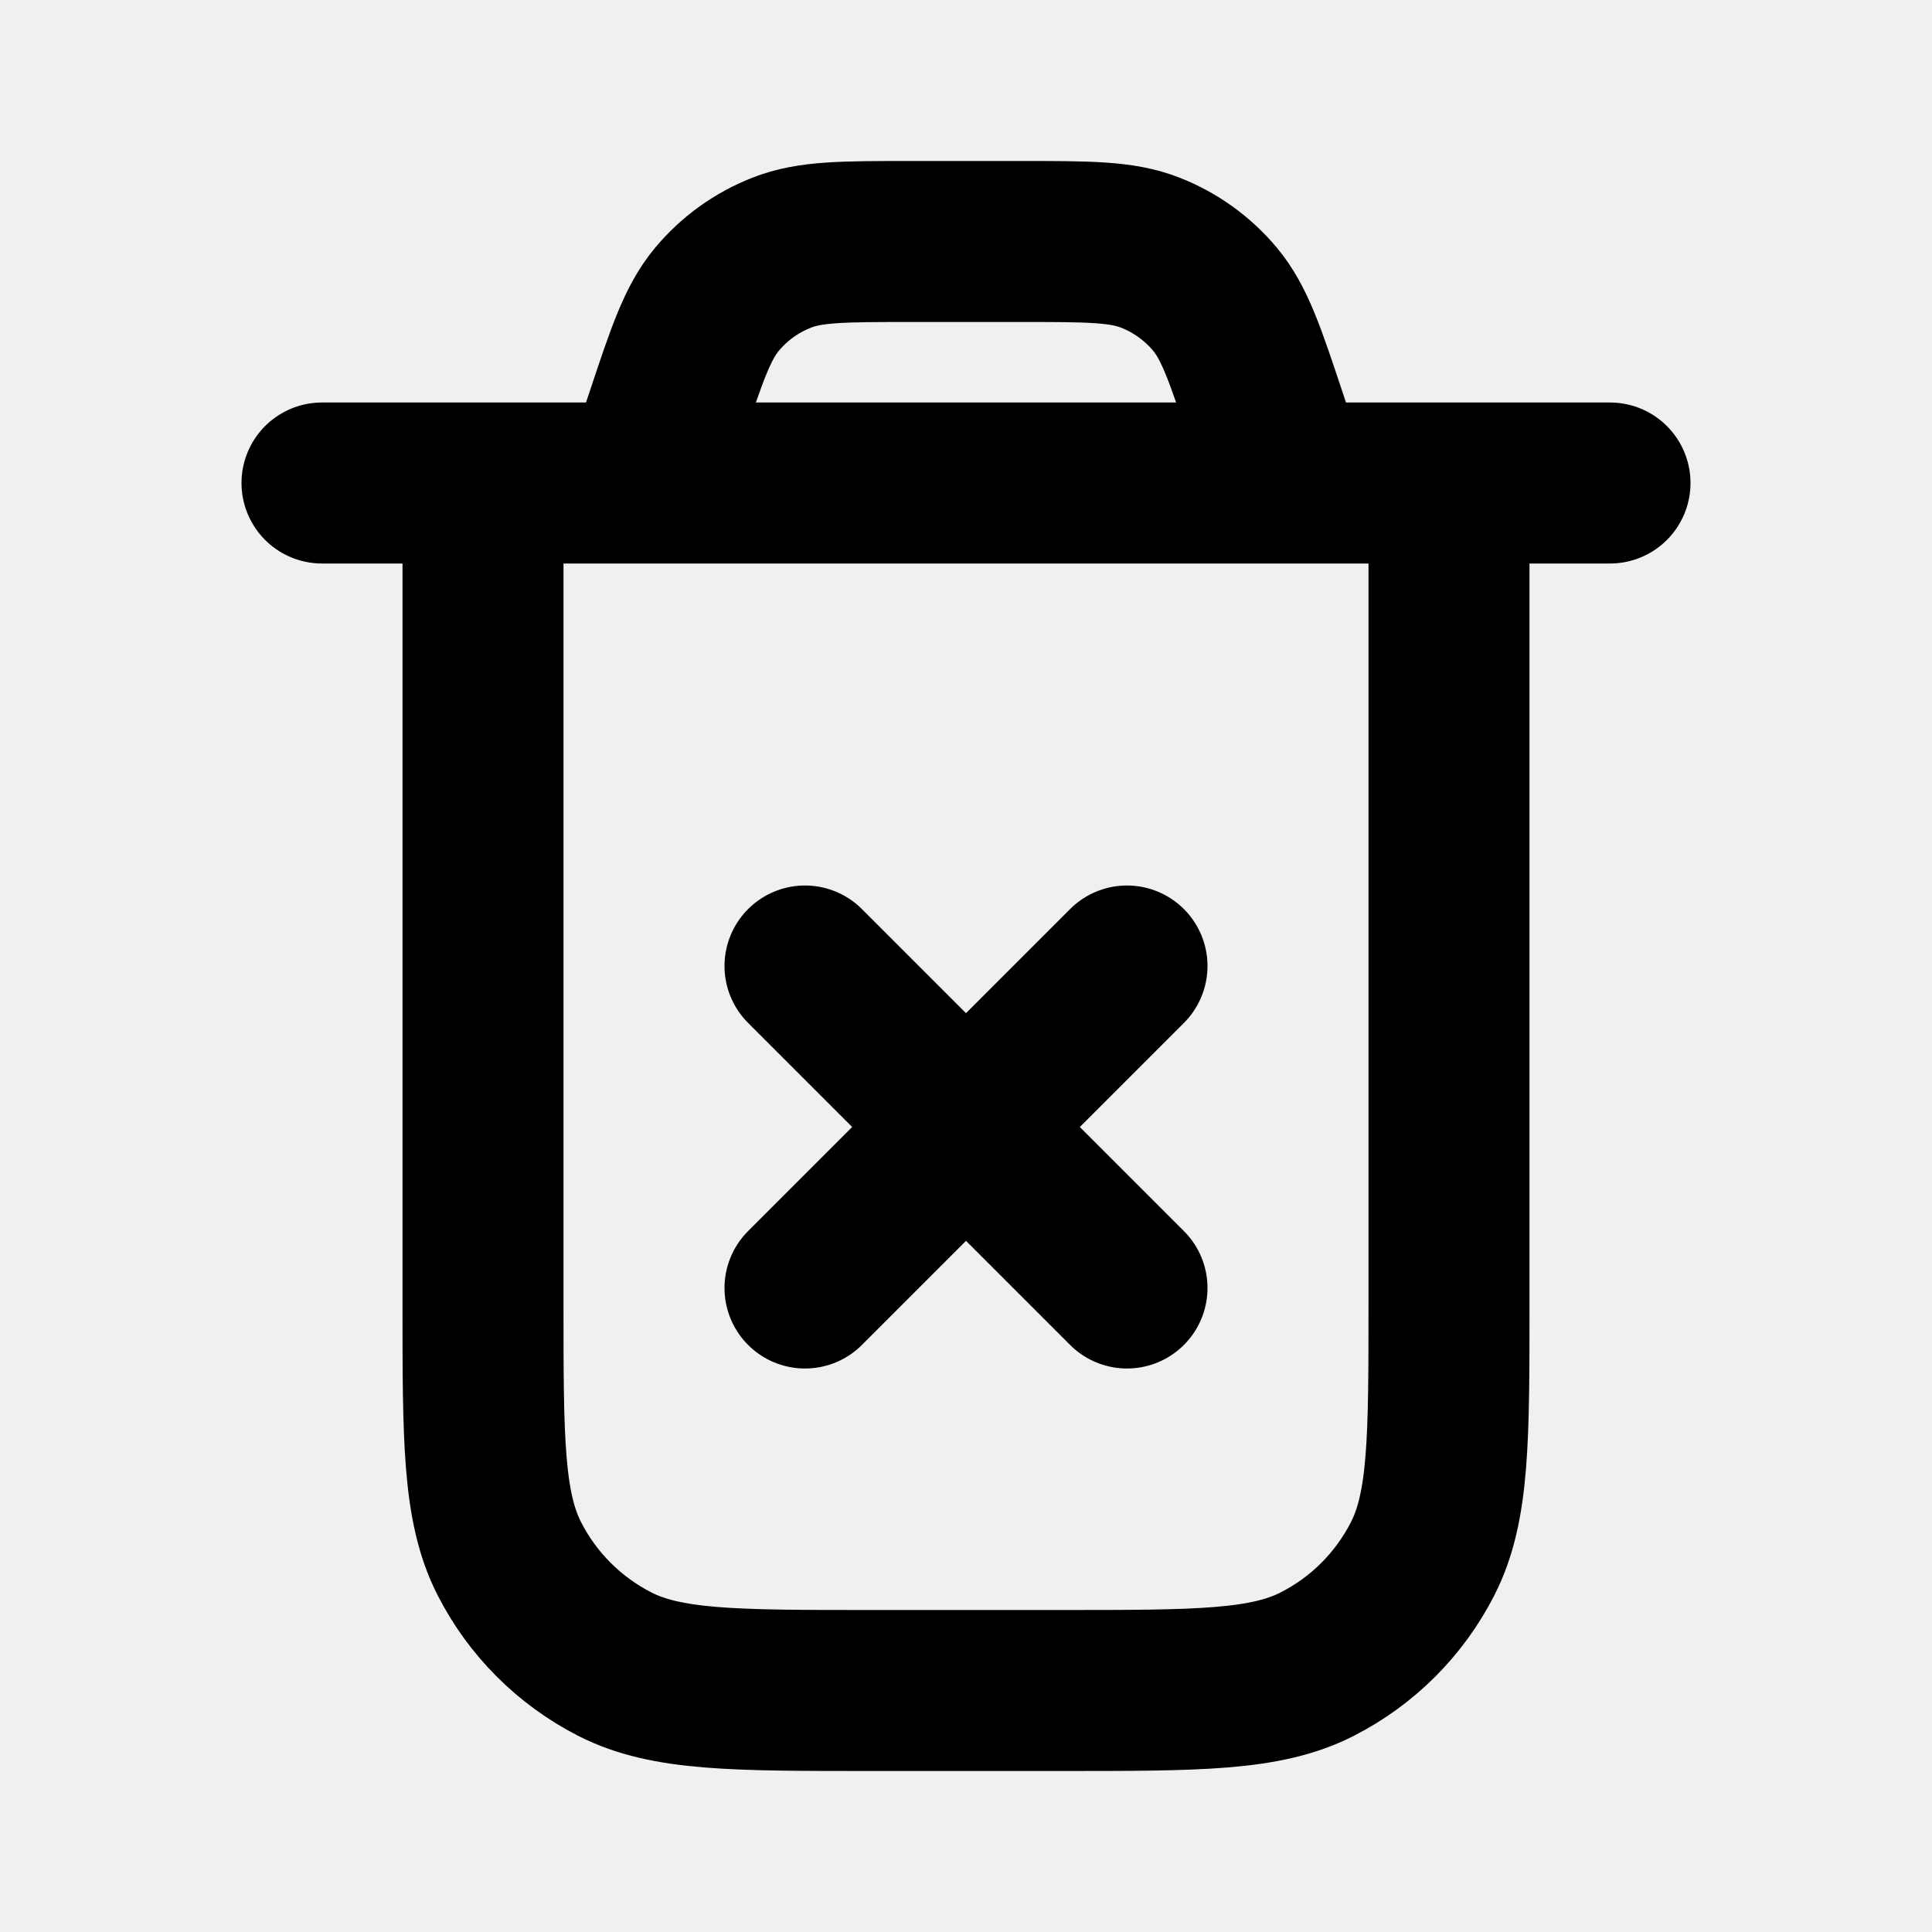
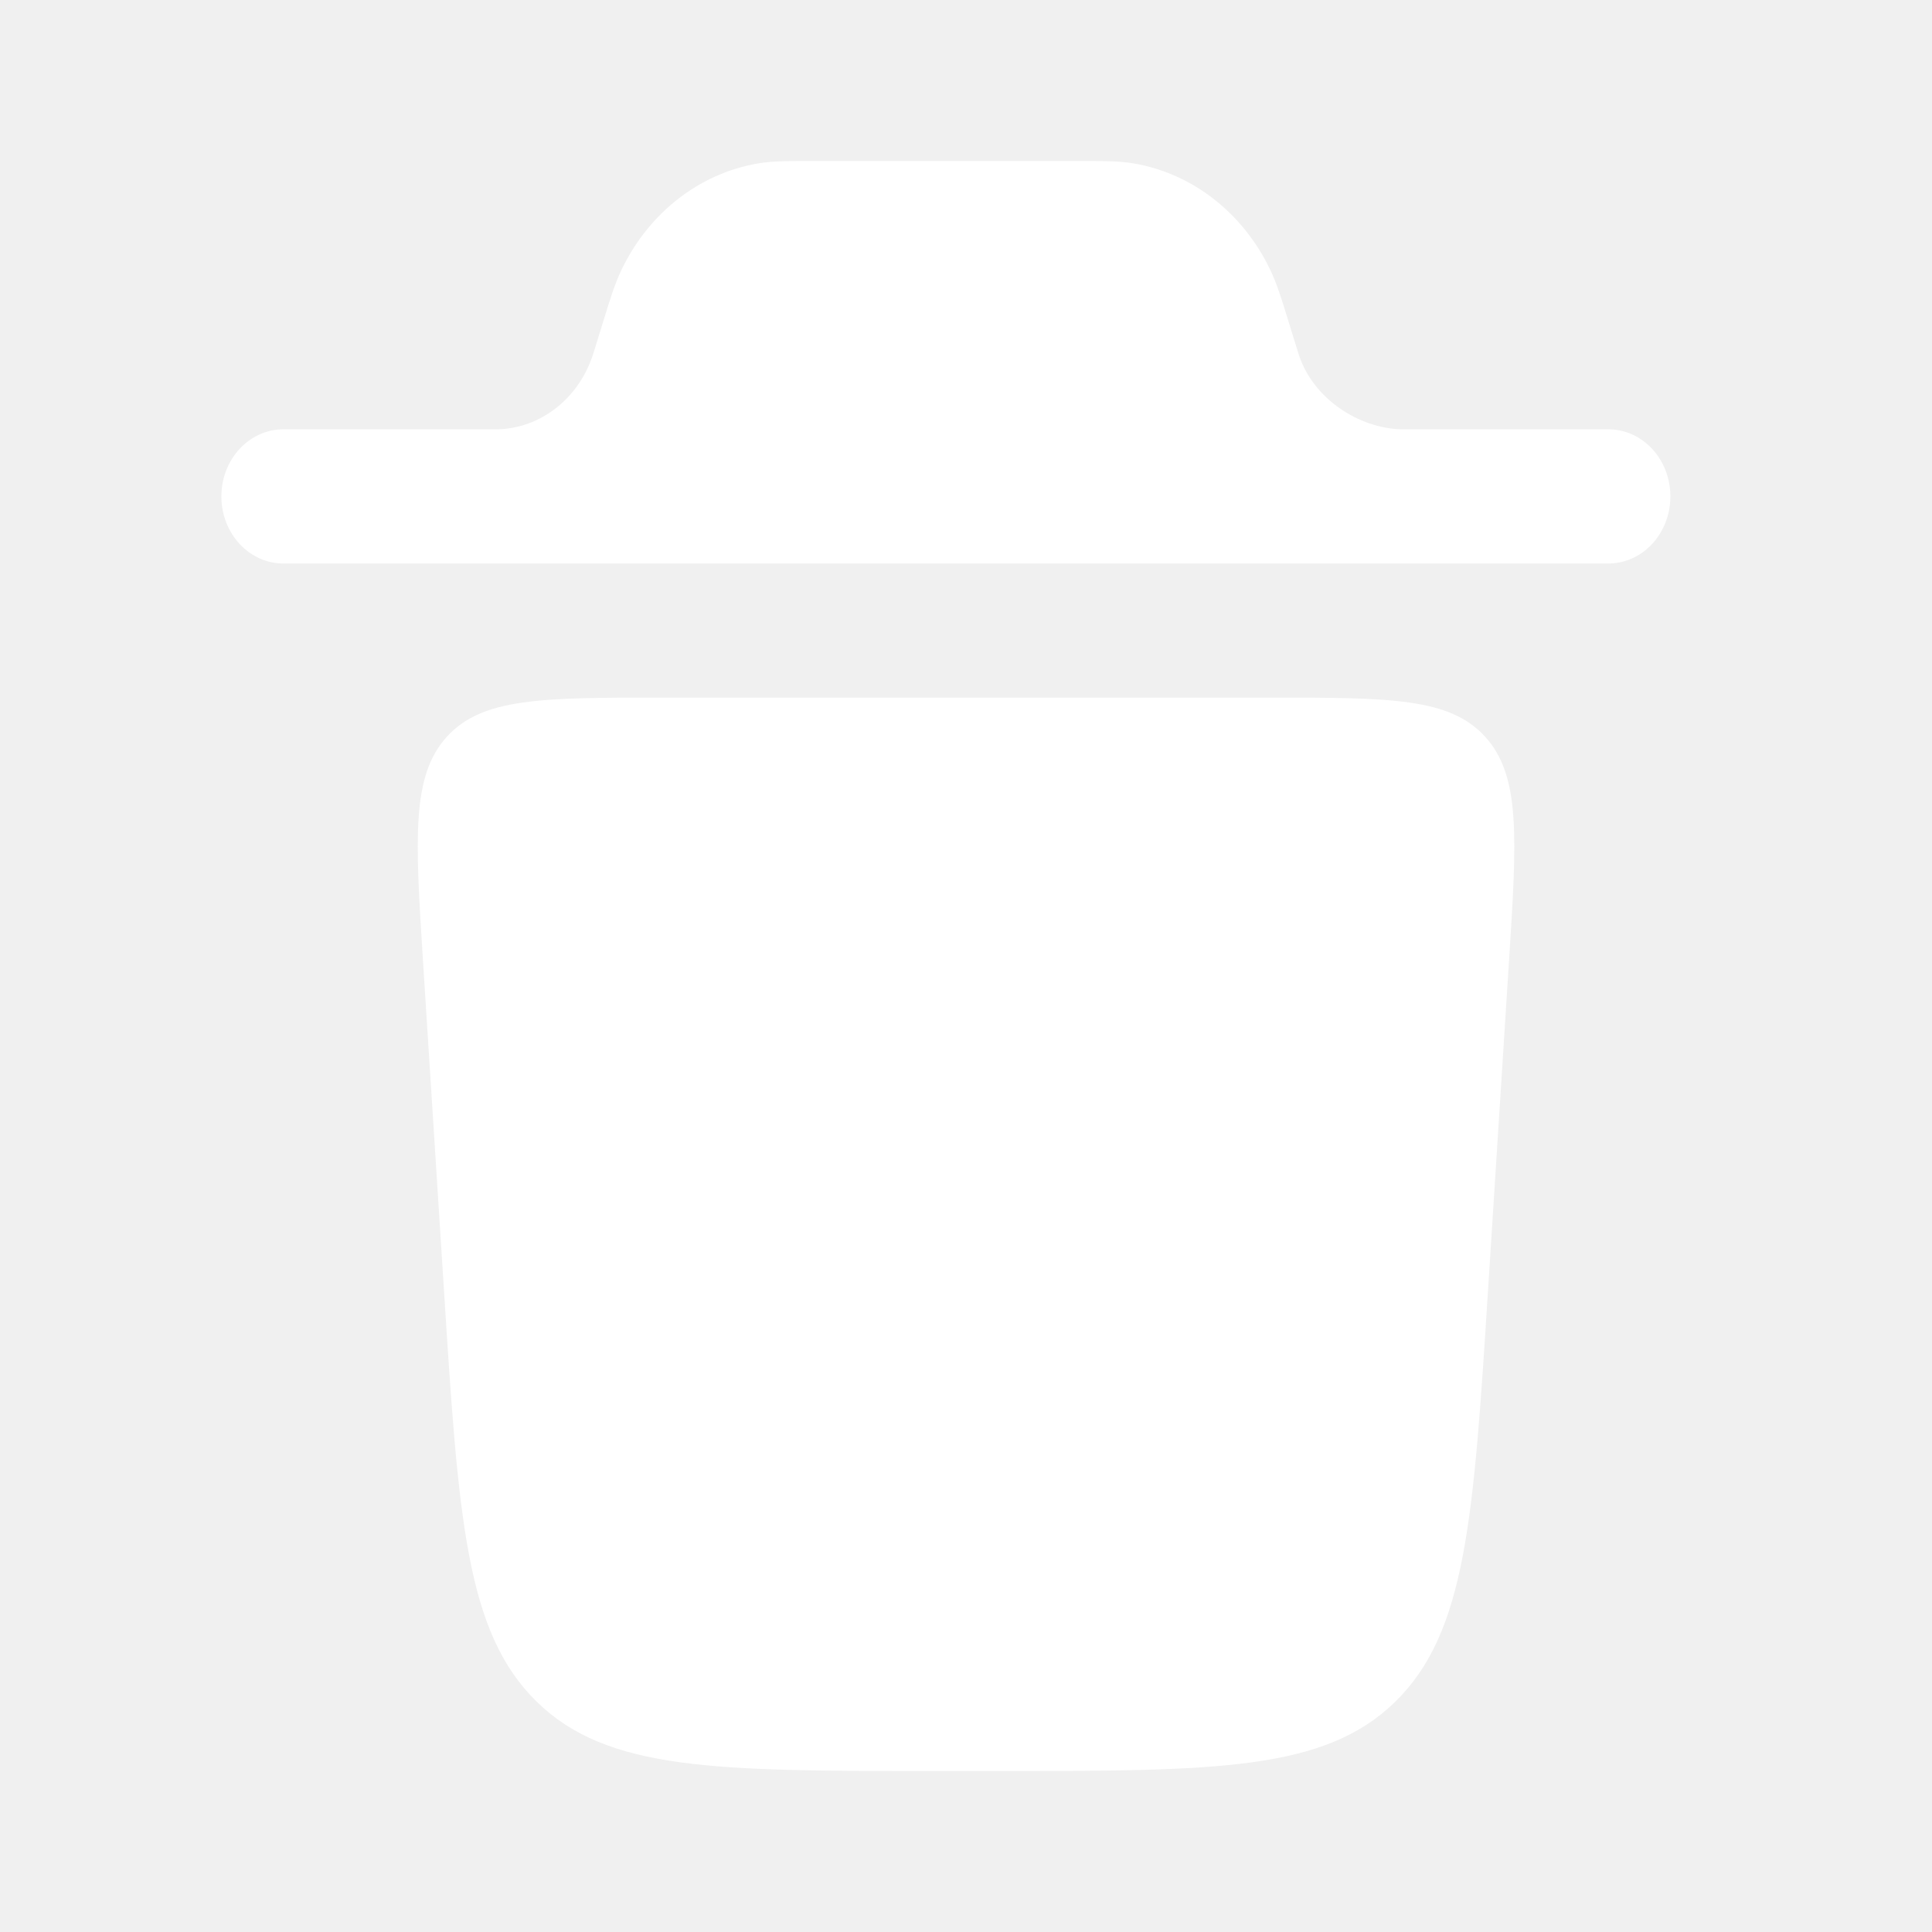
<svg xmlns="http://www.w3.org/2000/svg" width="800px" height="800px" viewBox="0 0 24 24" fill="none">
-   <path d="M10 12L14 16M14 12L10 16M4 6H20M16 6L15.729 5.188C15.467 4.401 15.336 4.008 15.093 3.717C14.878 3.46 14.602 3.261 14.29 3.139C13.938 3 13.523 3 12.694 3H11.306C10.477 3 10.062 3 9.71 3.139C9.398 3.261 9.122 3.46 8.907 3.717C8.664 4.008 8.533 4.401 8.271 5.188L8 6M18 6V16.2C18 17.88 18 18.72 17.673 19.362C17.385 19.927 16.927 20.385 16.362 20.673C15.72 21 14.88 21 13.2 21H10.8C9.12 21 8.28 21 7.638 20.673C7.074 20.385 6.615 19.927 6.327 19.362C6 18.72 6 17.88 6 16.2V6" stroke="#000000" stroke-width="2" stroke-linecap="round" stroke-linejoin="round" />
+   <g id="SVGRepo_bgCarrier" stroke-width="0" />
+   <g id="SVGRepo_tracerCarrier" stroke-linecap="round" stroke-linejoin="round" />
+   <g id="SVGRepo_iconCarrier">
+     <path d="M2.75 6.167C2.75 5.706 3.095 5.333 3.521 5.333L6.186 5.333C6.715 5.318 7.182 4.955 7.362 4.417C7.367 4.403 7.372 4.385 7.392 4.322L7.507 3.95C7.577 3.722 7.638 3.523 7.724 3.345C8.062 2.643 8.688 2.156 9.411 2.031C9.595 2 9.788 2 10.011 2H13.489C13.712 2 13.906 2 14.089 2.031C14.812 2.156 15.438 2.643 15.776 3.345C15.862 3.523 15.923 3.722 15.993 3.95L16.108 4.322C16.128 4.385 16.133 4.403 16.138 4.417C16.318 4.955 16.878 5.319 17.407 5.333H19.979C20.405 5.333 20.75 5.706 20.75 6.167C20.75 6.627 20.405 7 19.979 7H3.521C3.095 7 2.75 6.627 2.75 6.167Z" fill="#ffffff" />
+     <path d="M11.607 22H12.394C15.101 22 16.455 22 17.335 21.137C18.215 20.273 18.305 18.858 18.485 16.026L18.745 11.945C18.843 10.409 18.892 9.64 18.45 9.153C18.008 8.666 17.263 8.666 15.771 8.666H8.229C6.738 8.666 5.992 8.666 5.55 9.153C5.109 9.64 5.158 10.409 5.255 11.945L5.515 16.026C5.695 18.858 5.785 20.273 6.665 21.137C7.546 22 8.899 22 11.607 22Z" fill="#ffffff" />
+   </g>
</svg>
